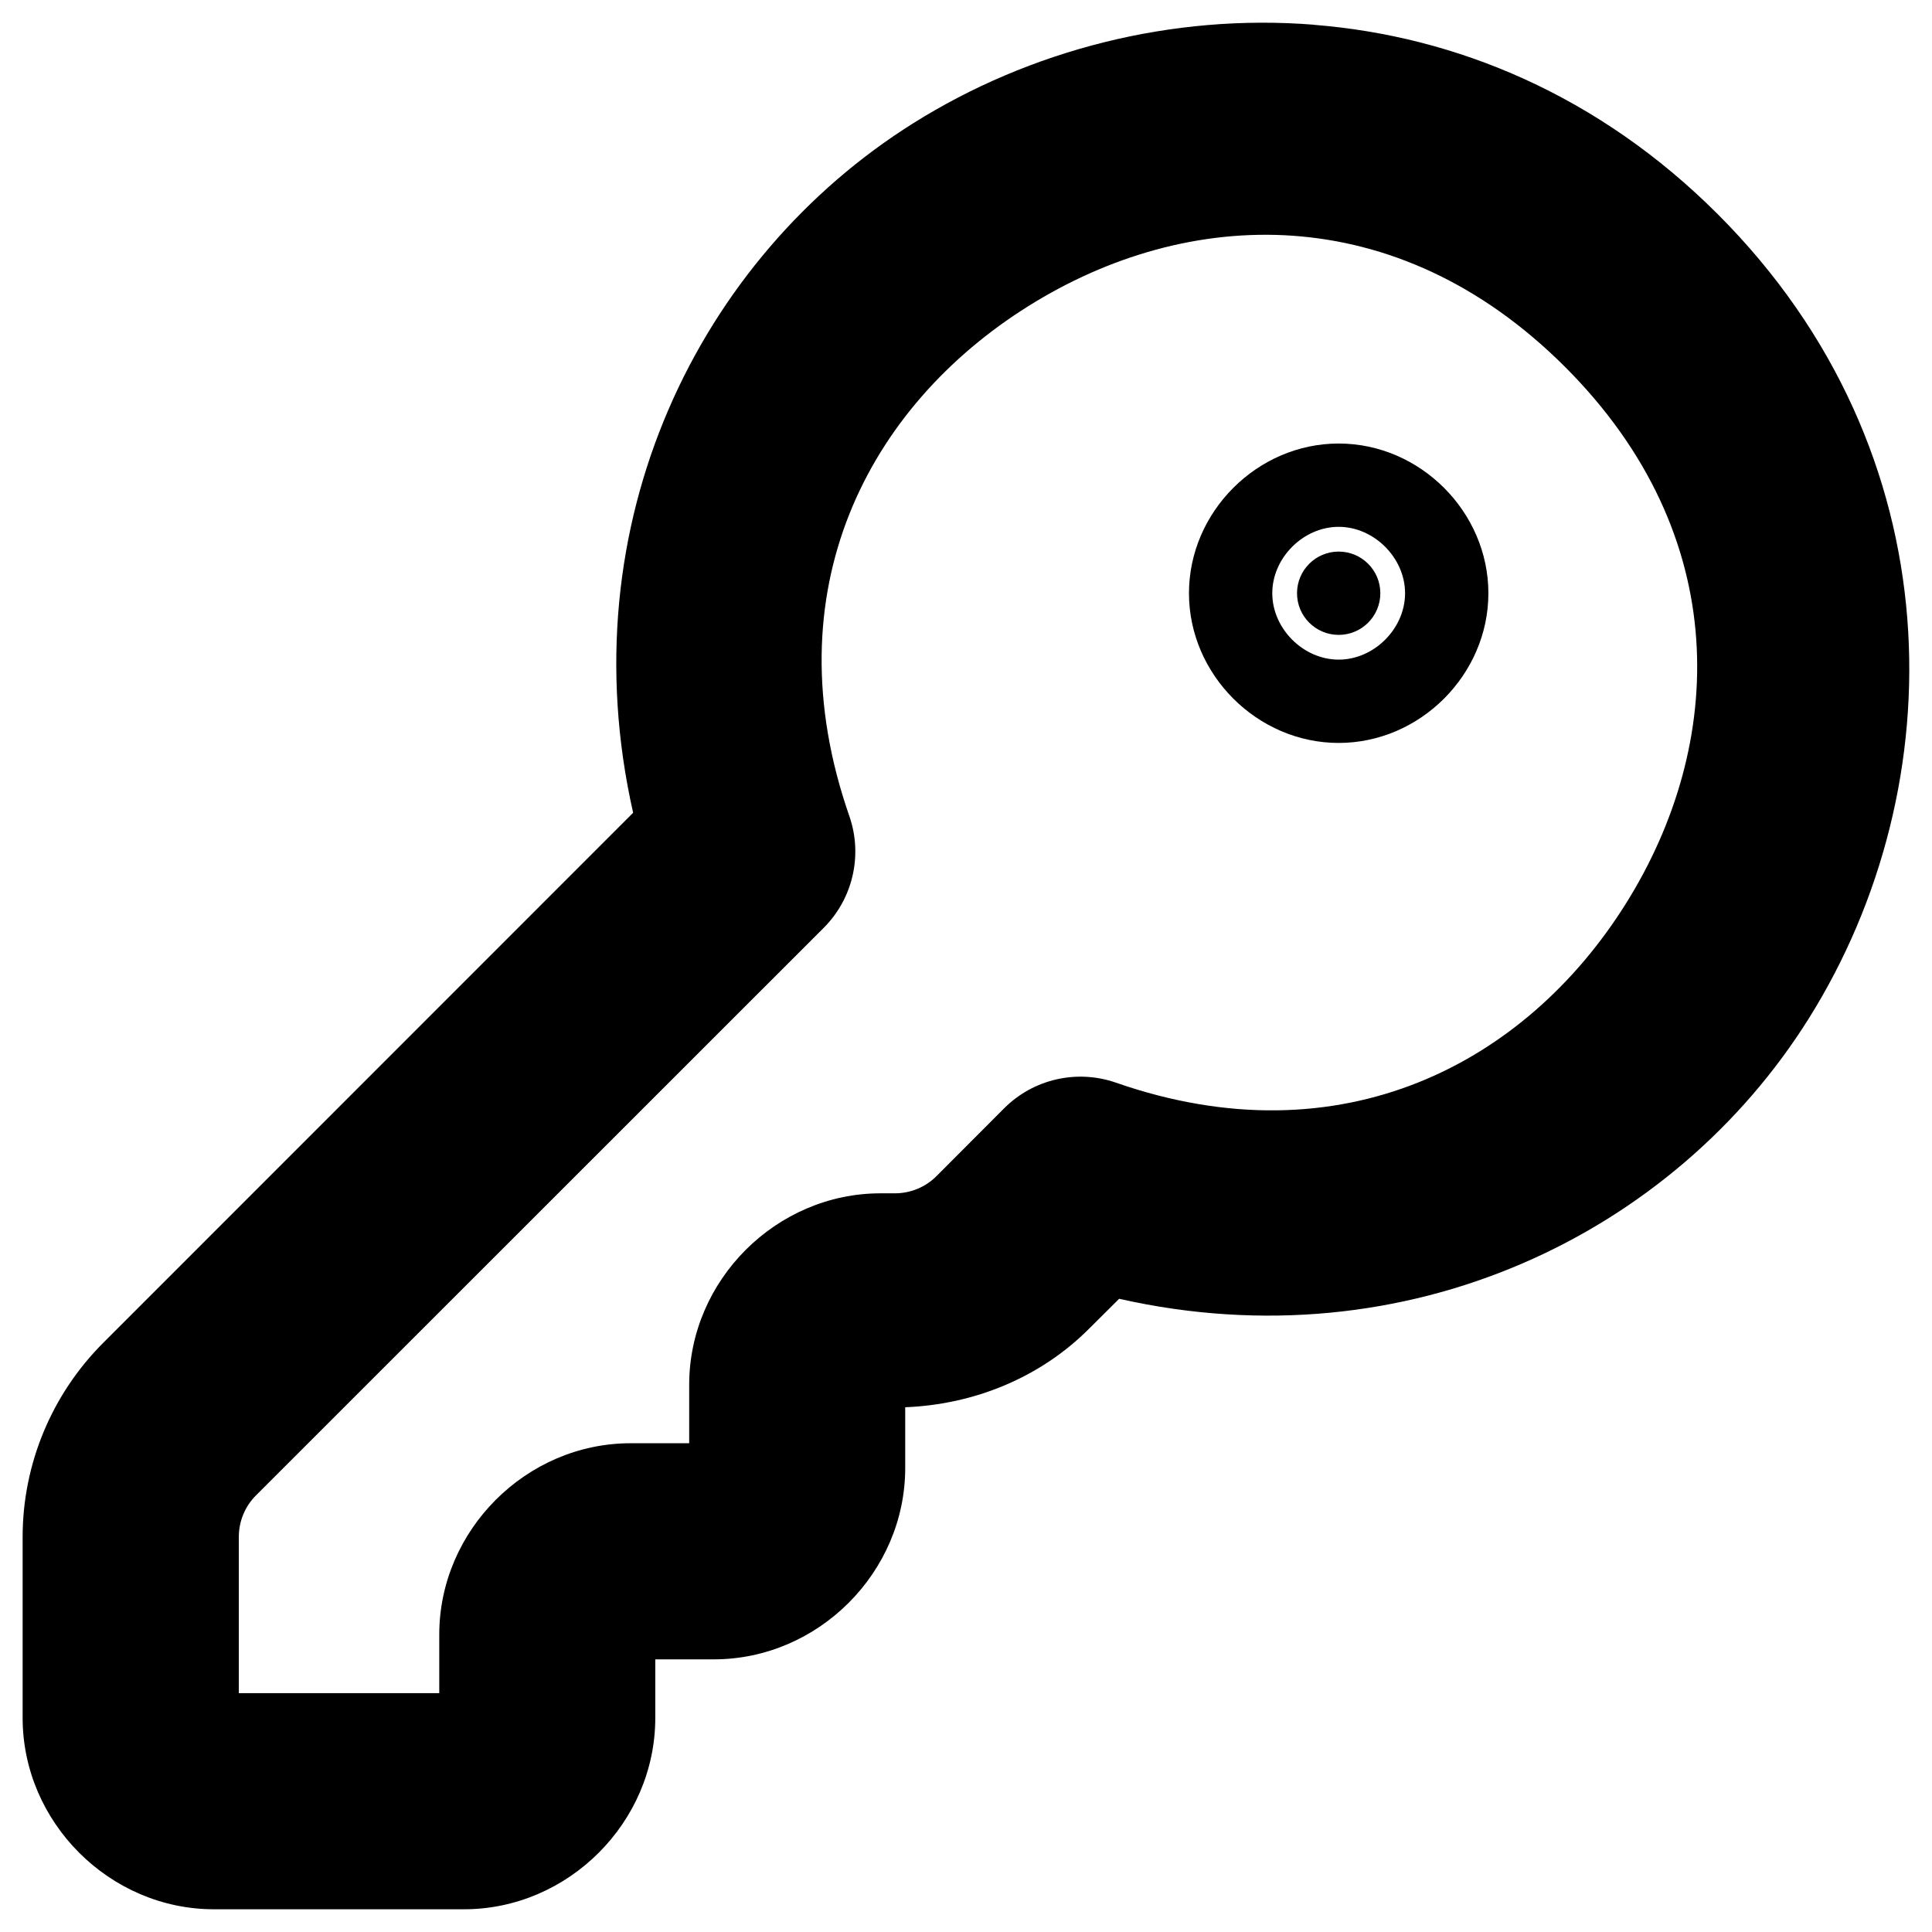
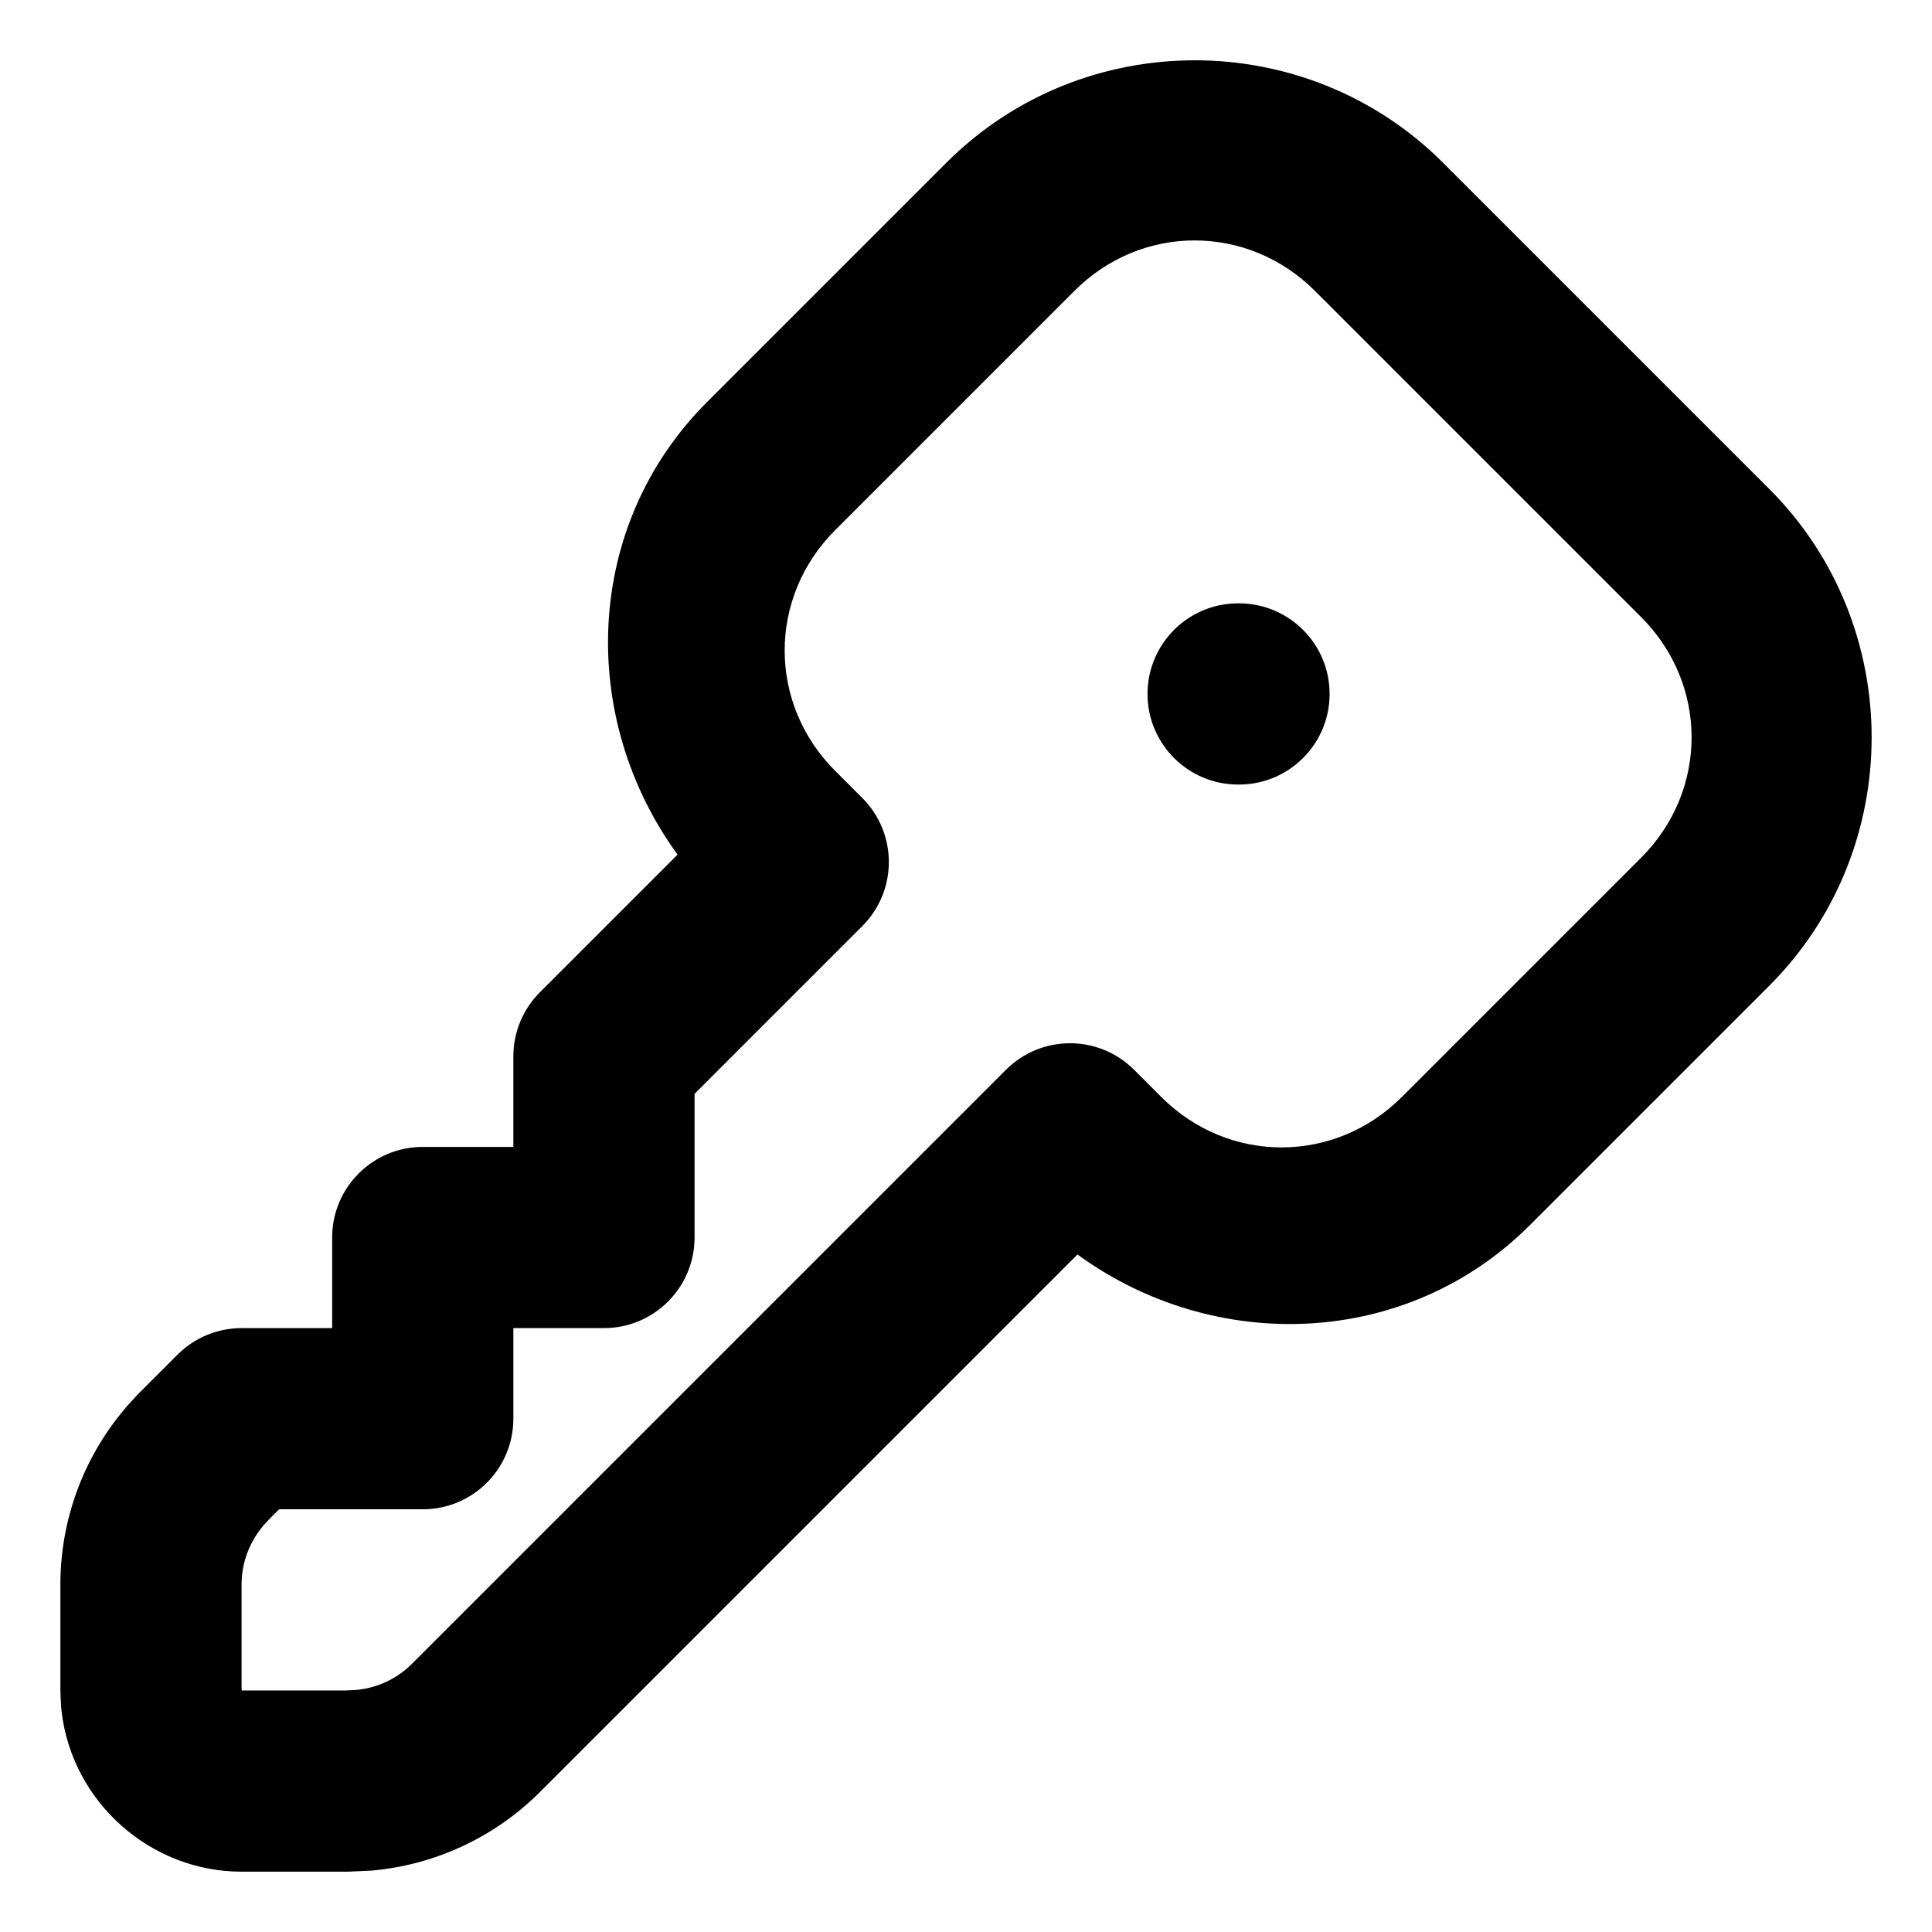
<svg xmlns="http://www.w3.org/2000/svg" version="1.1" viewBox="0 0 512 512">
-   <g transform="matrix(22.078 0 0 22.078 -9.5239 -8.3721)" fill="none" stroke-linecap="round" stroke-linejoin="round" stroke-width="2">
-     <path d="m16.203 0.676c-1.707-0.136-3.409 0.304-4.809 1.182-2.577 1.616-4.146 4.808-3.363 8.277l-6.361 6.363c-0.618 0.618-0.967 1.456-0.967 2.33v2.172c0 1.253 1.044 2.297 2.297 2.297h3c1.253 0 2.297-1.044 2.297-2.297v-0.703h0.703c1.253 0 2.297-1.044 2.297-2.297v-0.729c0.827-0.033 1.618-0.354 2.205-0.941l0.363-0.361c3.469 0.783 6.662-0.786 8.277-3.363 1.756-2.8 1.763-6.802-1.092-9.656-1.427-1.427-3.141-2.138-4.848-2.273zm-0.252 2.533c1.118 0.079 2.252 0.561 3.266 1.574 2.027 2.027 1.929 4.531 0.729 6.445-1.2 1.914-3.409 3.091-6.119 2.147a1.296 1.296 0 0 0-1.344 0.309l-0.812 0.814c-0.132 0.132-0.311 0.205-0.498 0.205h-0.172c-1.253 0-2.297 1.044-2.297 2.297v0.703h-0.703c-1.253 0-2.297 1.044-2.297 2.297v0.703h-2.406v-1.875c4e-5 -0.187 0.073-0.366 0.205-0.498l6.814-6.812a1.296 1.296 0 0 0 0.309-1.344c-0.944-2.711 0.232-4.919 2.147-6.119 0.957-0.6 2.061-0.925 3.18-0.846z" color="#000000" fill="#000" />
-     <path d="m17 7.5a0.5 0.5 0 0 1-0.5 0.5 0.5 0.5 0 0 1-0.5-0.5 0.5 0.5 0 0 1 0.5-0.5 0.5 0.5 0 0 1 0.5 0.5z" color="#000000" fill="currentColor" />
-     <path d="m16.5 5.703c-0.977 0-1.797 0.82-1.797 1.797s0.82 1.797 1.797 1.797 1.797-0.82 1.797-1.797-0.82-1.797-1.797-1.797zm0 1c0.424 0 0.797 0.372 0.797 0.797s-0.372 0.797-0.797 0.797-0.797-0.372-0.797-0.797 0.372-0.797 0.797-0.797z" color="#000000" fill="#000" />
-   </g>
+   <path d="m316.58 15.983c-23.874 0-47.714 9.072-65.789 27.15l-63.445 63.445c-32.704 32.699-34.243 83.58-7.784 119.9l-36.482 36.482a24.011 24.011 0 0 0-7.034 16.975v24.009h-24.009a24.011 24.011 0 0 0-24.009 24.009v24.009h-24.009a24.011 24.011 0 0 0-16.975 7.034l-9.941 9.941a24.011 24.011 0 0 0-0.75 0.75l-2.86 3.142a24.011 24.011 0 0 0-0.656 0.797c-10.857 12.958-16.83 29.331-16.834 46.236v28.135a24.011 24.011 0 0 0 0.047 1.454l0.141 2.767a24.011 24.011 0 0 0 0.141 1.407c2.825 23.984 23.54 42.387 47.689 42.39h28.135a24.011 24.011 0 0 0 1.079-0.048l4.22-0.187a24.011 24.011 0 0 0 0.985-0.048c16.852-1.481 32.678-8.859 44.641-20.82l142.46-142.46c36.323 26.459 87.204 24.92 119.9-7.784l63.445-63.445c36.156-36.151 36.156-95.475 0-131.63l-86.469-86.469c-18.075-18.078-41.962-27.15-65.836-27.15zm0 47.736c11.484 0 22.986 4.463 31.887 13.364l86.469 86.469c17.803 17.8 17.803 45.926 0 63.726l-63.445 63.445c-17.8 17.803-45.926 17.803-63.726 0l-7.221-7.221a24.011 24.011 0 0 0-33.95 0l-157.46 157.46c-3.967 3.966-9.188 6.377-14.771 6.893l-2.767 0.141h-27.526l-0.047-0.703v-27.432c0.001-5.627 2.022-11.062 5.627-15.381 0.01-0.012-0.01-0.036 0-0.048l1.782-1.921 2.532-2.532h38.076a24.011 24.011 0 0 0 24.009-24.009v-24.009h24.009a24.011 24.011 0 0 0 24.009-24.009v-38.076l44.454-44.454a24.011 24.011 0 0 0 0-33.95l-7.221-7.221c-17.803-17.8-17.803-45.926 0-63.726l63.445-63.445c8.9-8.902 20.356-13.364 31.84-13.364zm11.535 96.175a24.009 24.009 0 0 0-24.009 24.009 24.009 24.009 0 0 0 24.009 24.009h0.235a24.009 24.009 0 0 0 24.009-24.009 24.009 24.009 0 0 0-24.009-24.009z" color="#000000" fill="currentColor" stroke-linecap="round" stroke-linejoin="round" stroke-width="24.009" style="-inkscape-stroke:none" />
</svg>
